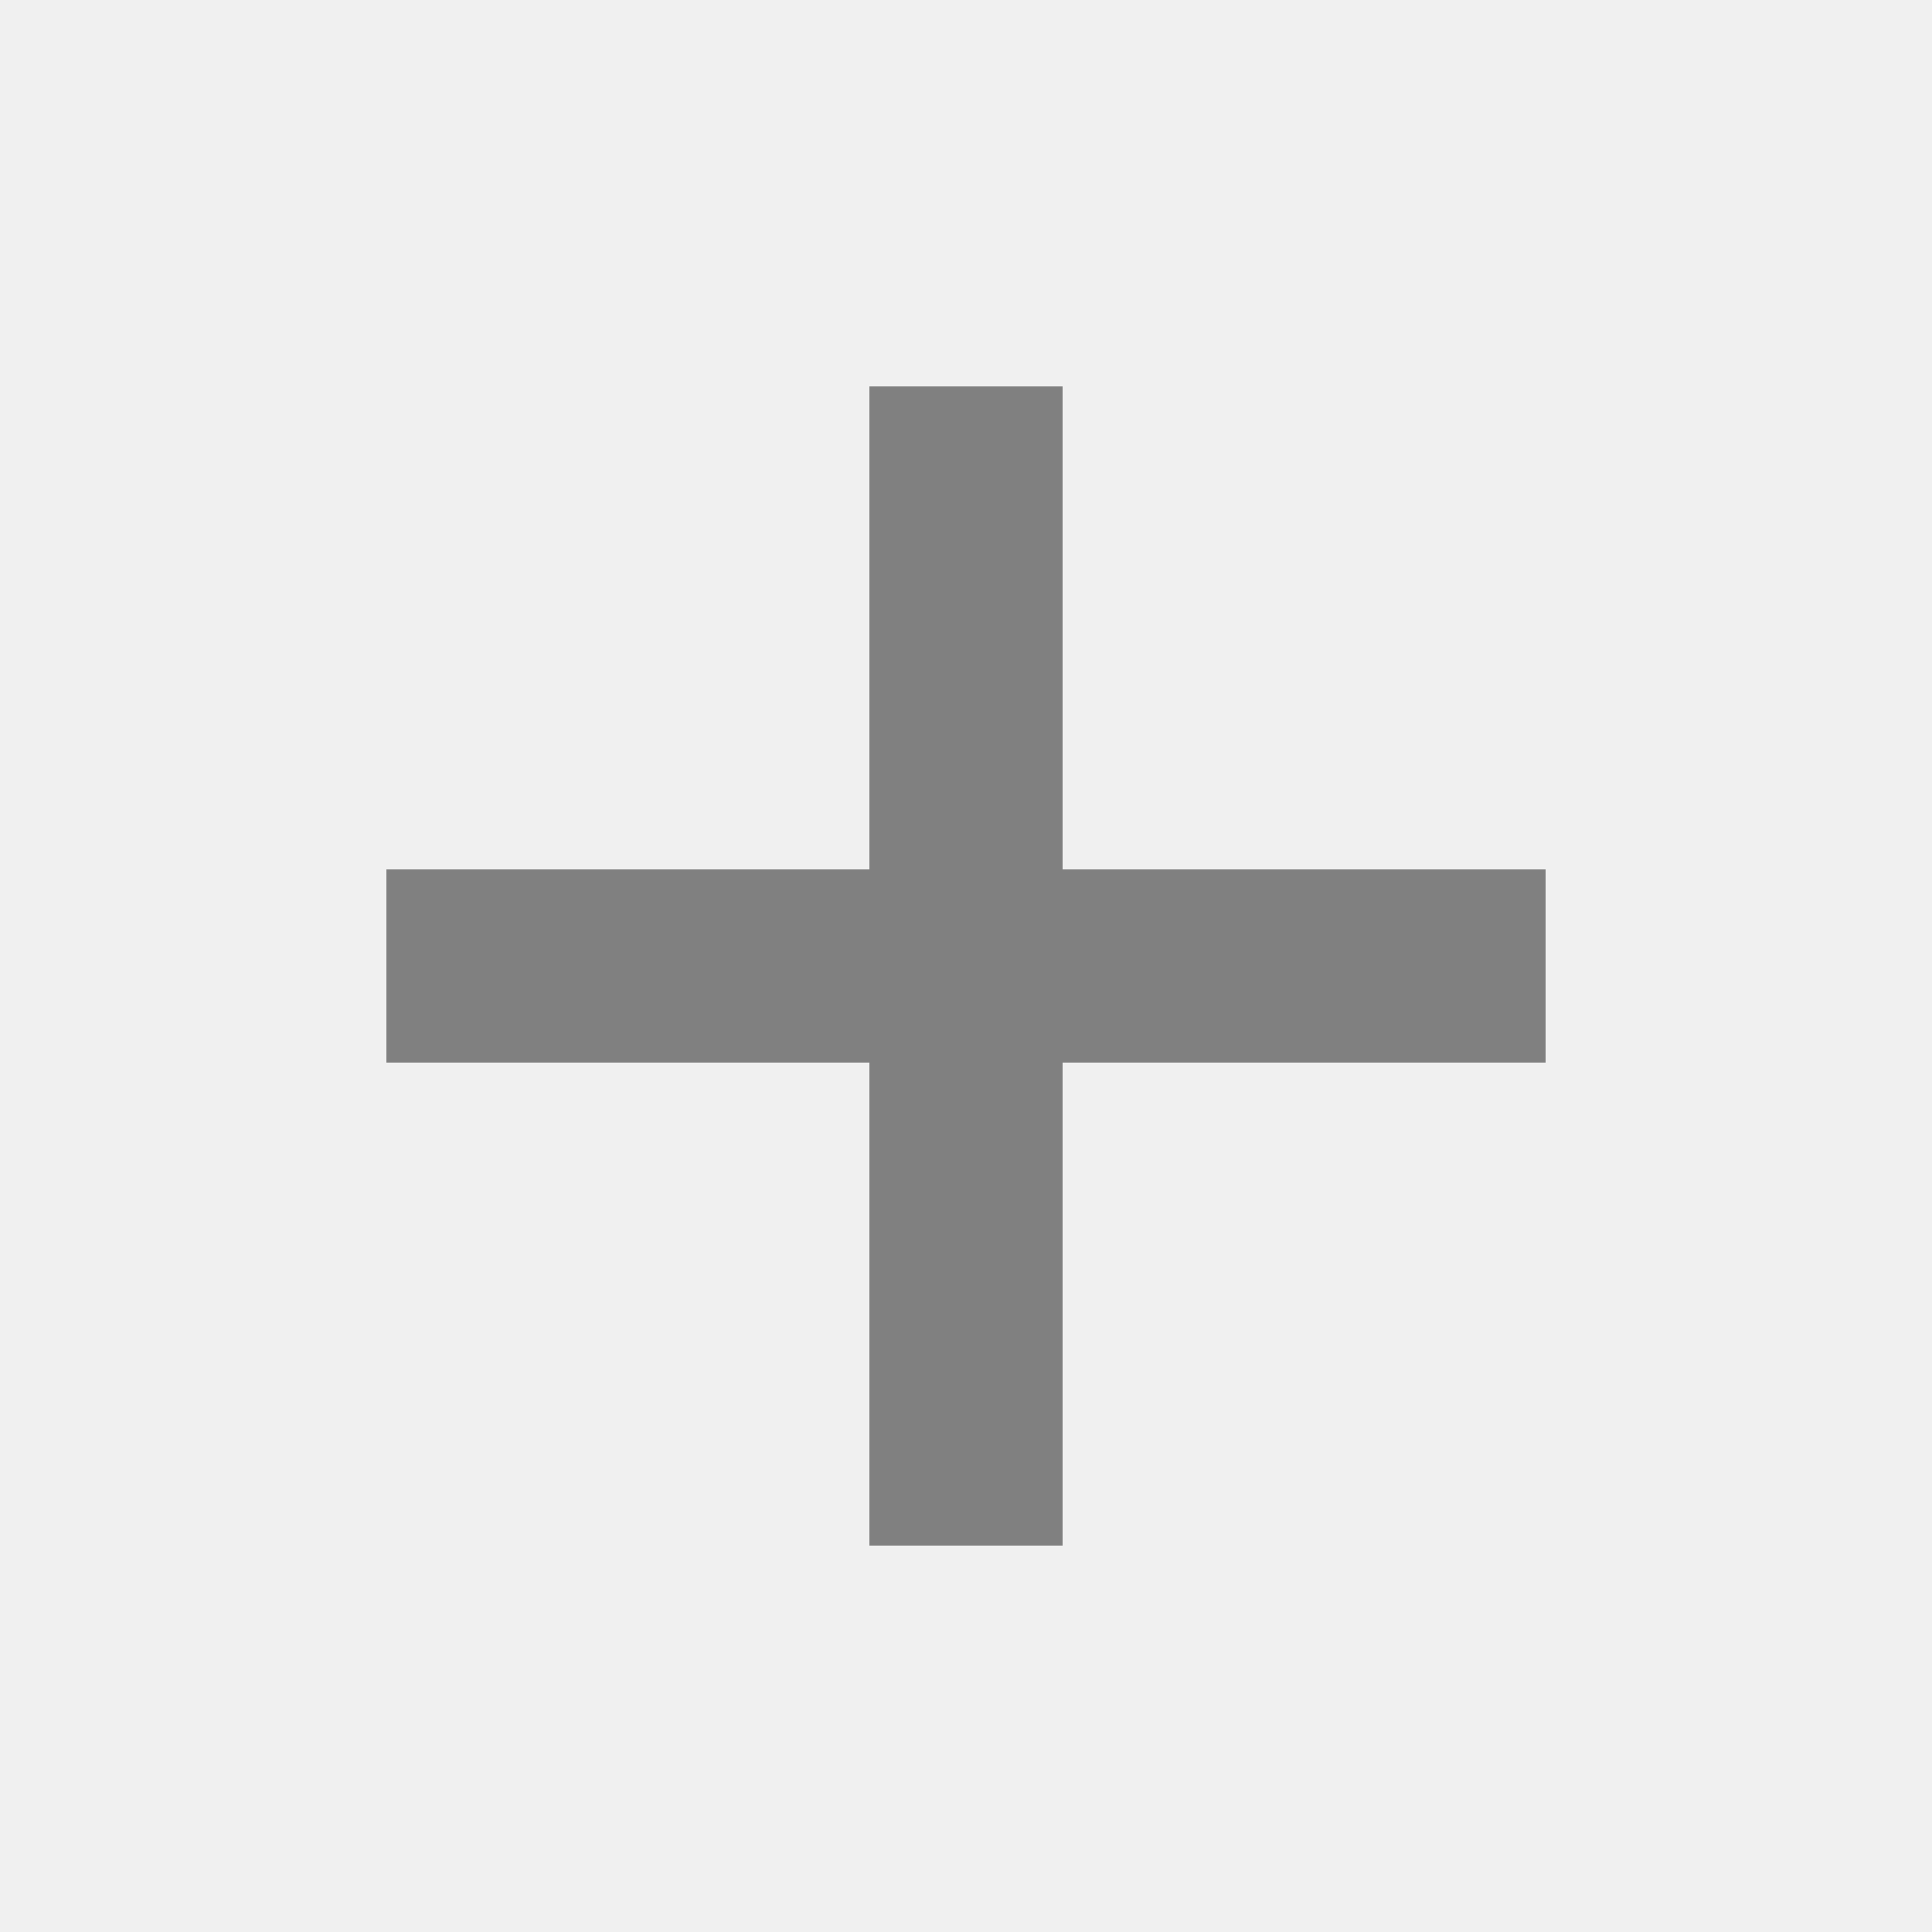
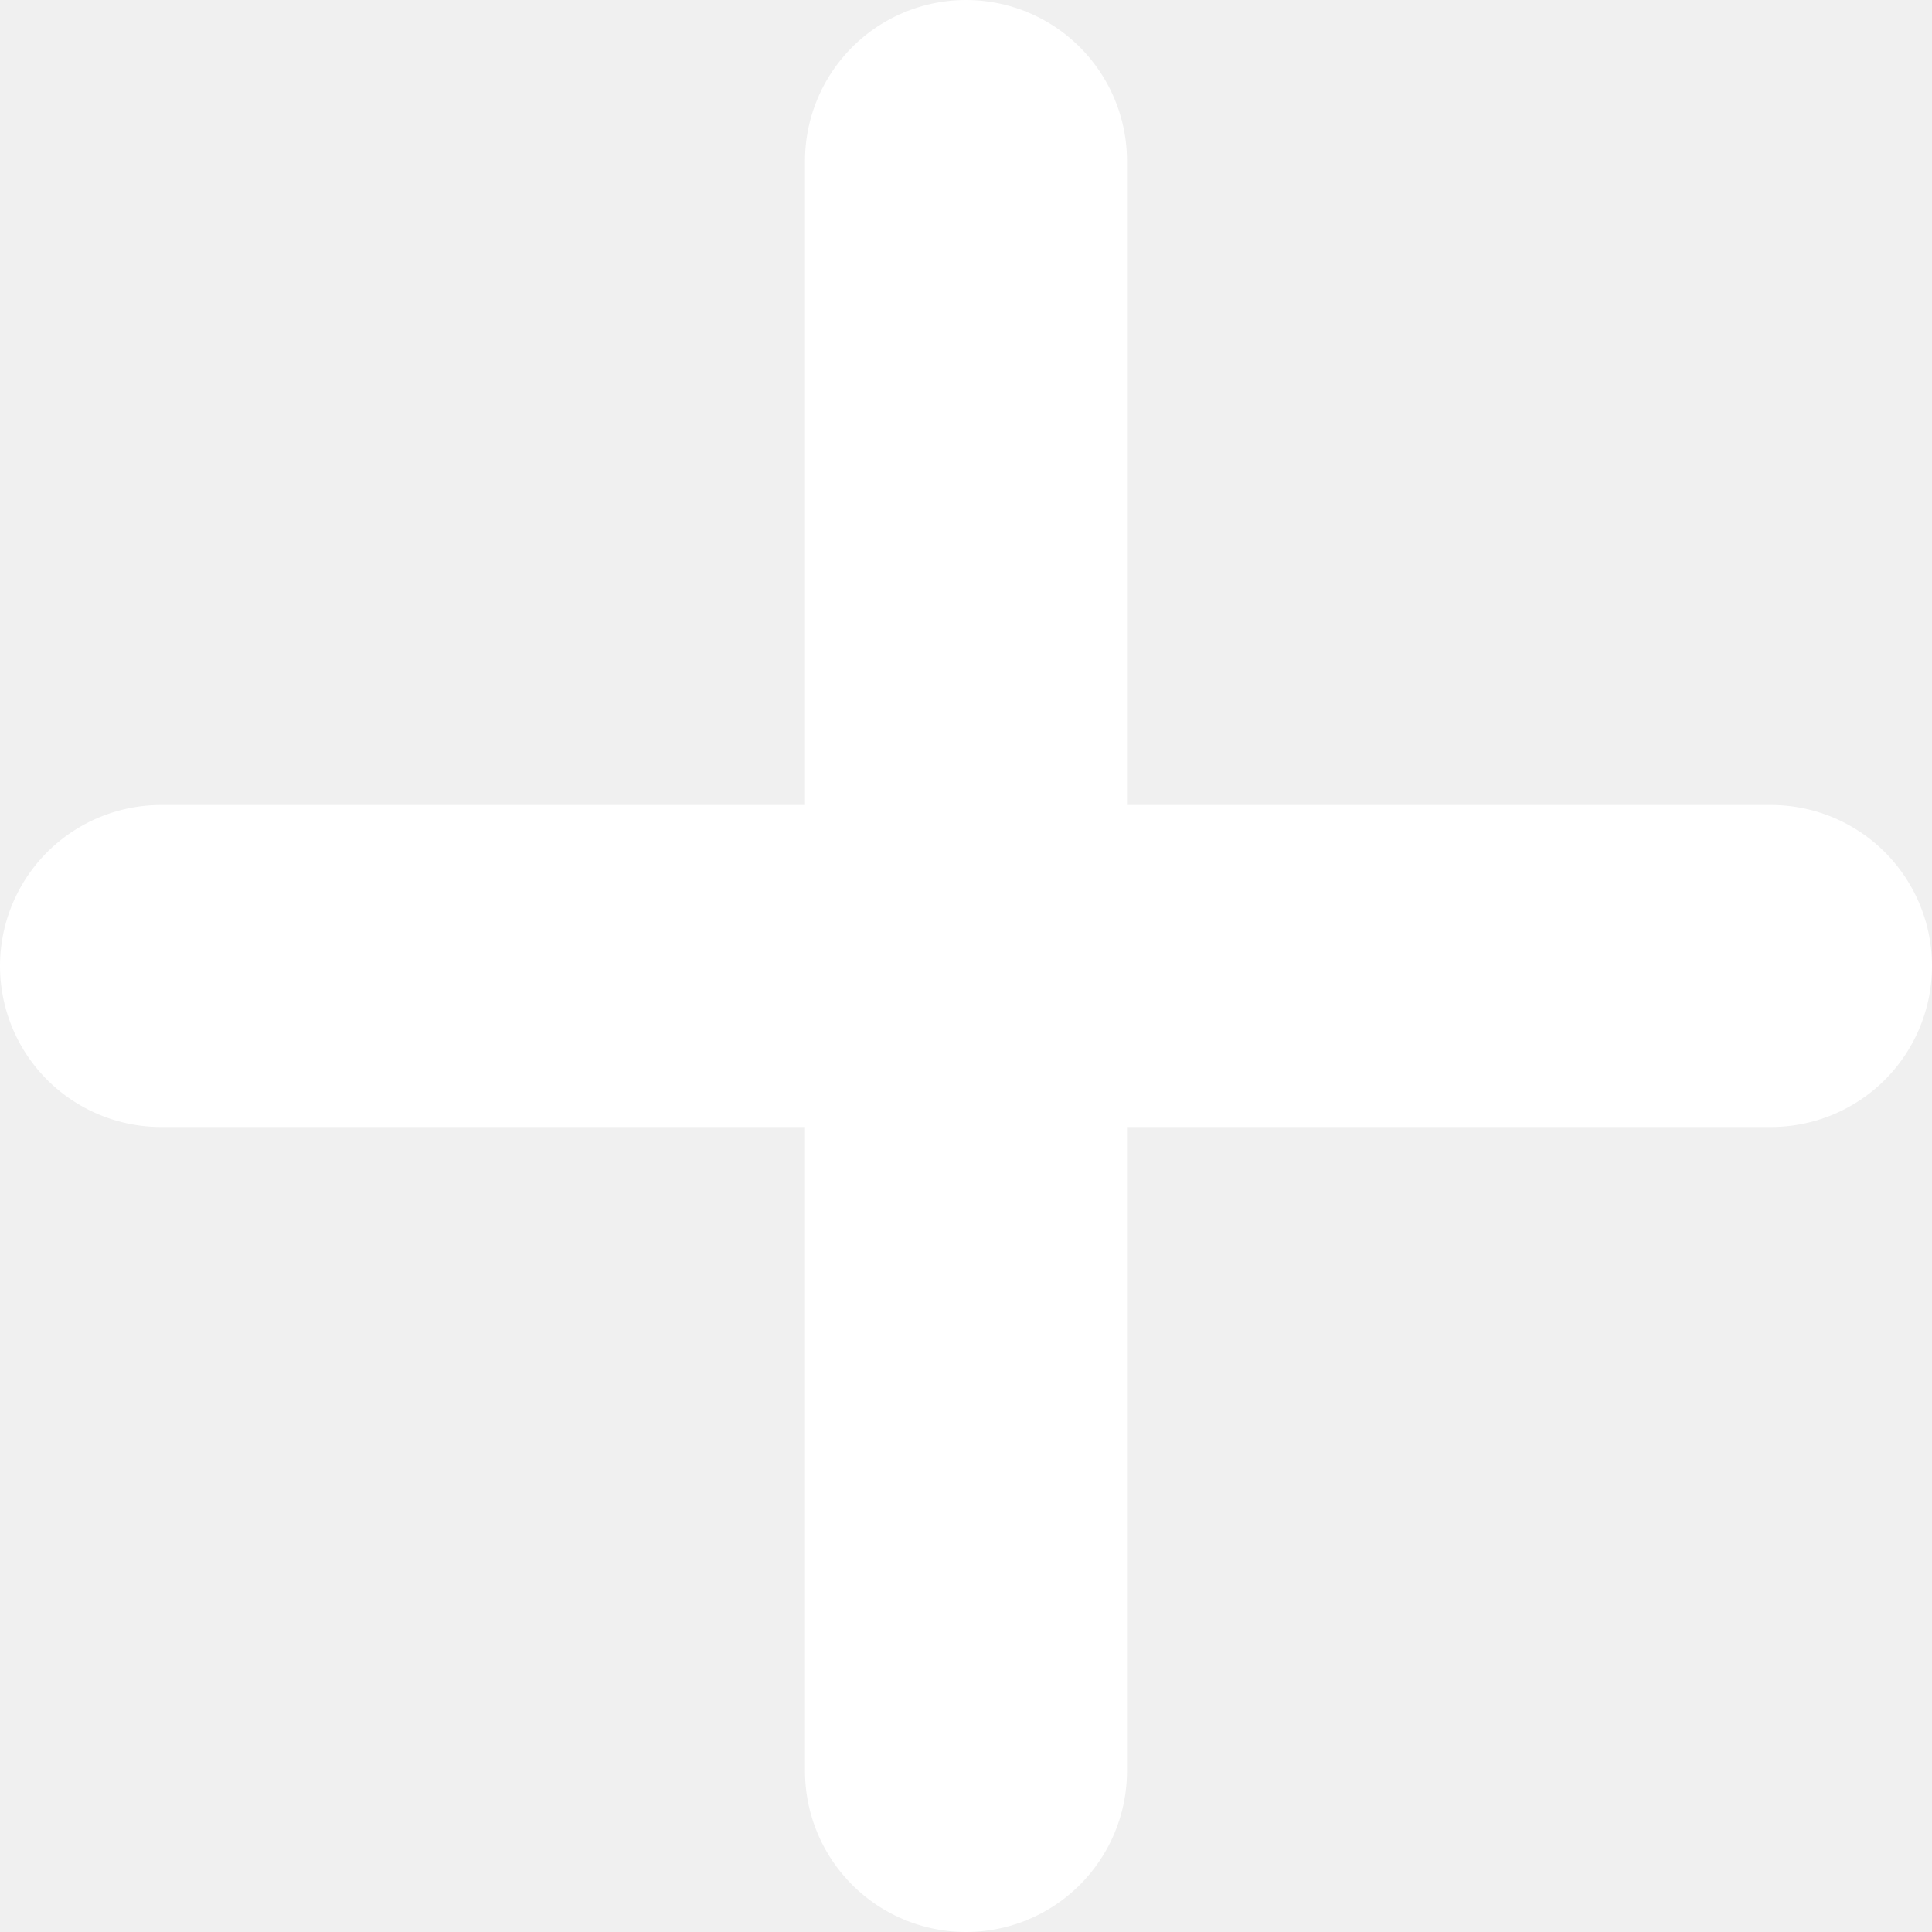
- <svg xmlns="http://www.w3.org/2000/svg" width="50" height="50" viewBox="0 0 50 50">
-   <rect x="22.5" y="10" width="5" height="30" fill="gray" />
-   <rect x="22.5" y="10" width="5" height="30" transform="translate(50 0) rotate(90)" fill="gray" />
+ <svg xmlns="http://www.w3.org/2000/svg" width="24" height="24" viewBox="0 0 24 24">
+   <line x1="2" y1="12" x2="22" y2="12" fill="none" stroke="#fff" stroke-linecap="round" stroke-miterlimit="10" stroke-width="4" />
+   <line x1="12" y1="22" x2="12" y2="2" fill="none" stroke="#fff" stroke-linecap="round" stroke-miterlimit="10" stroke-width="4" />
</svg>
